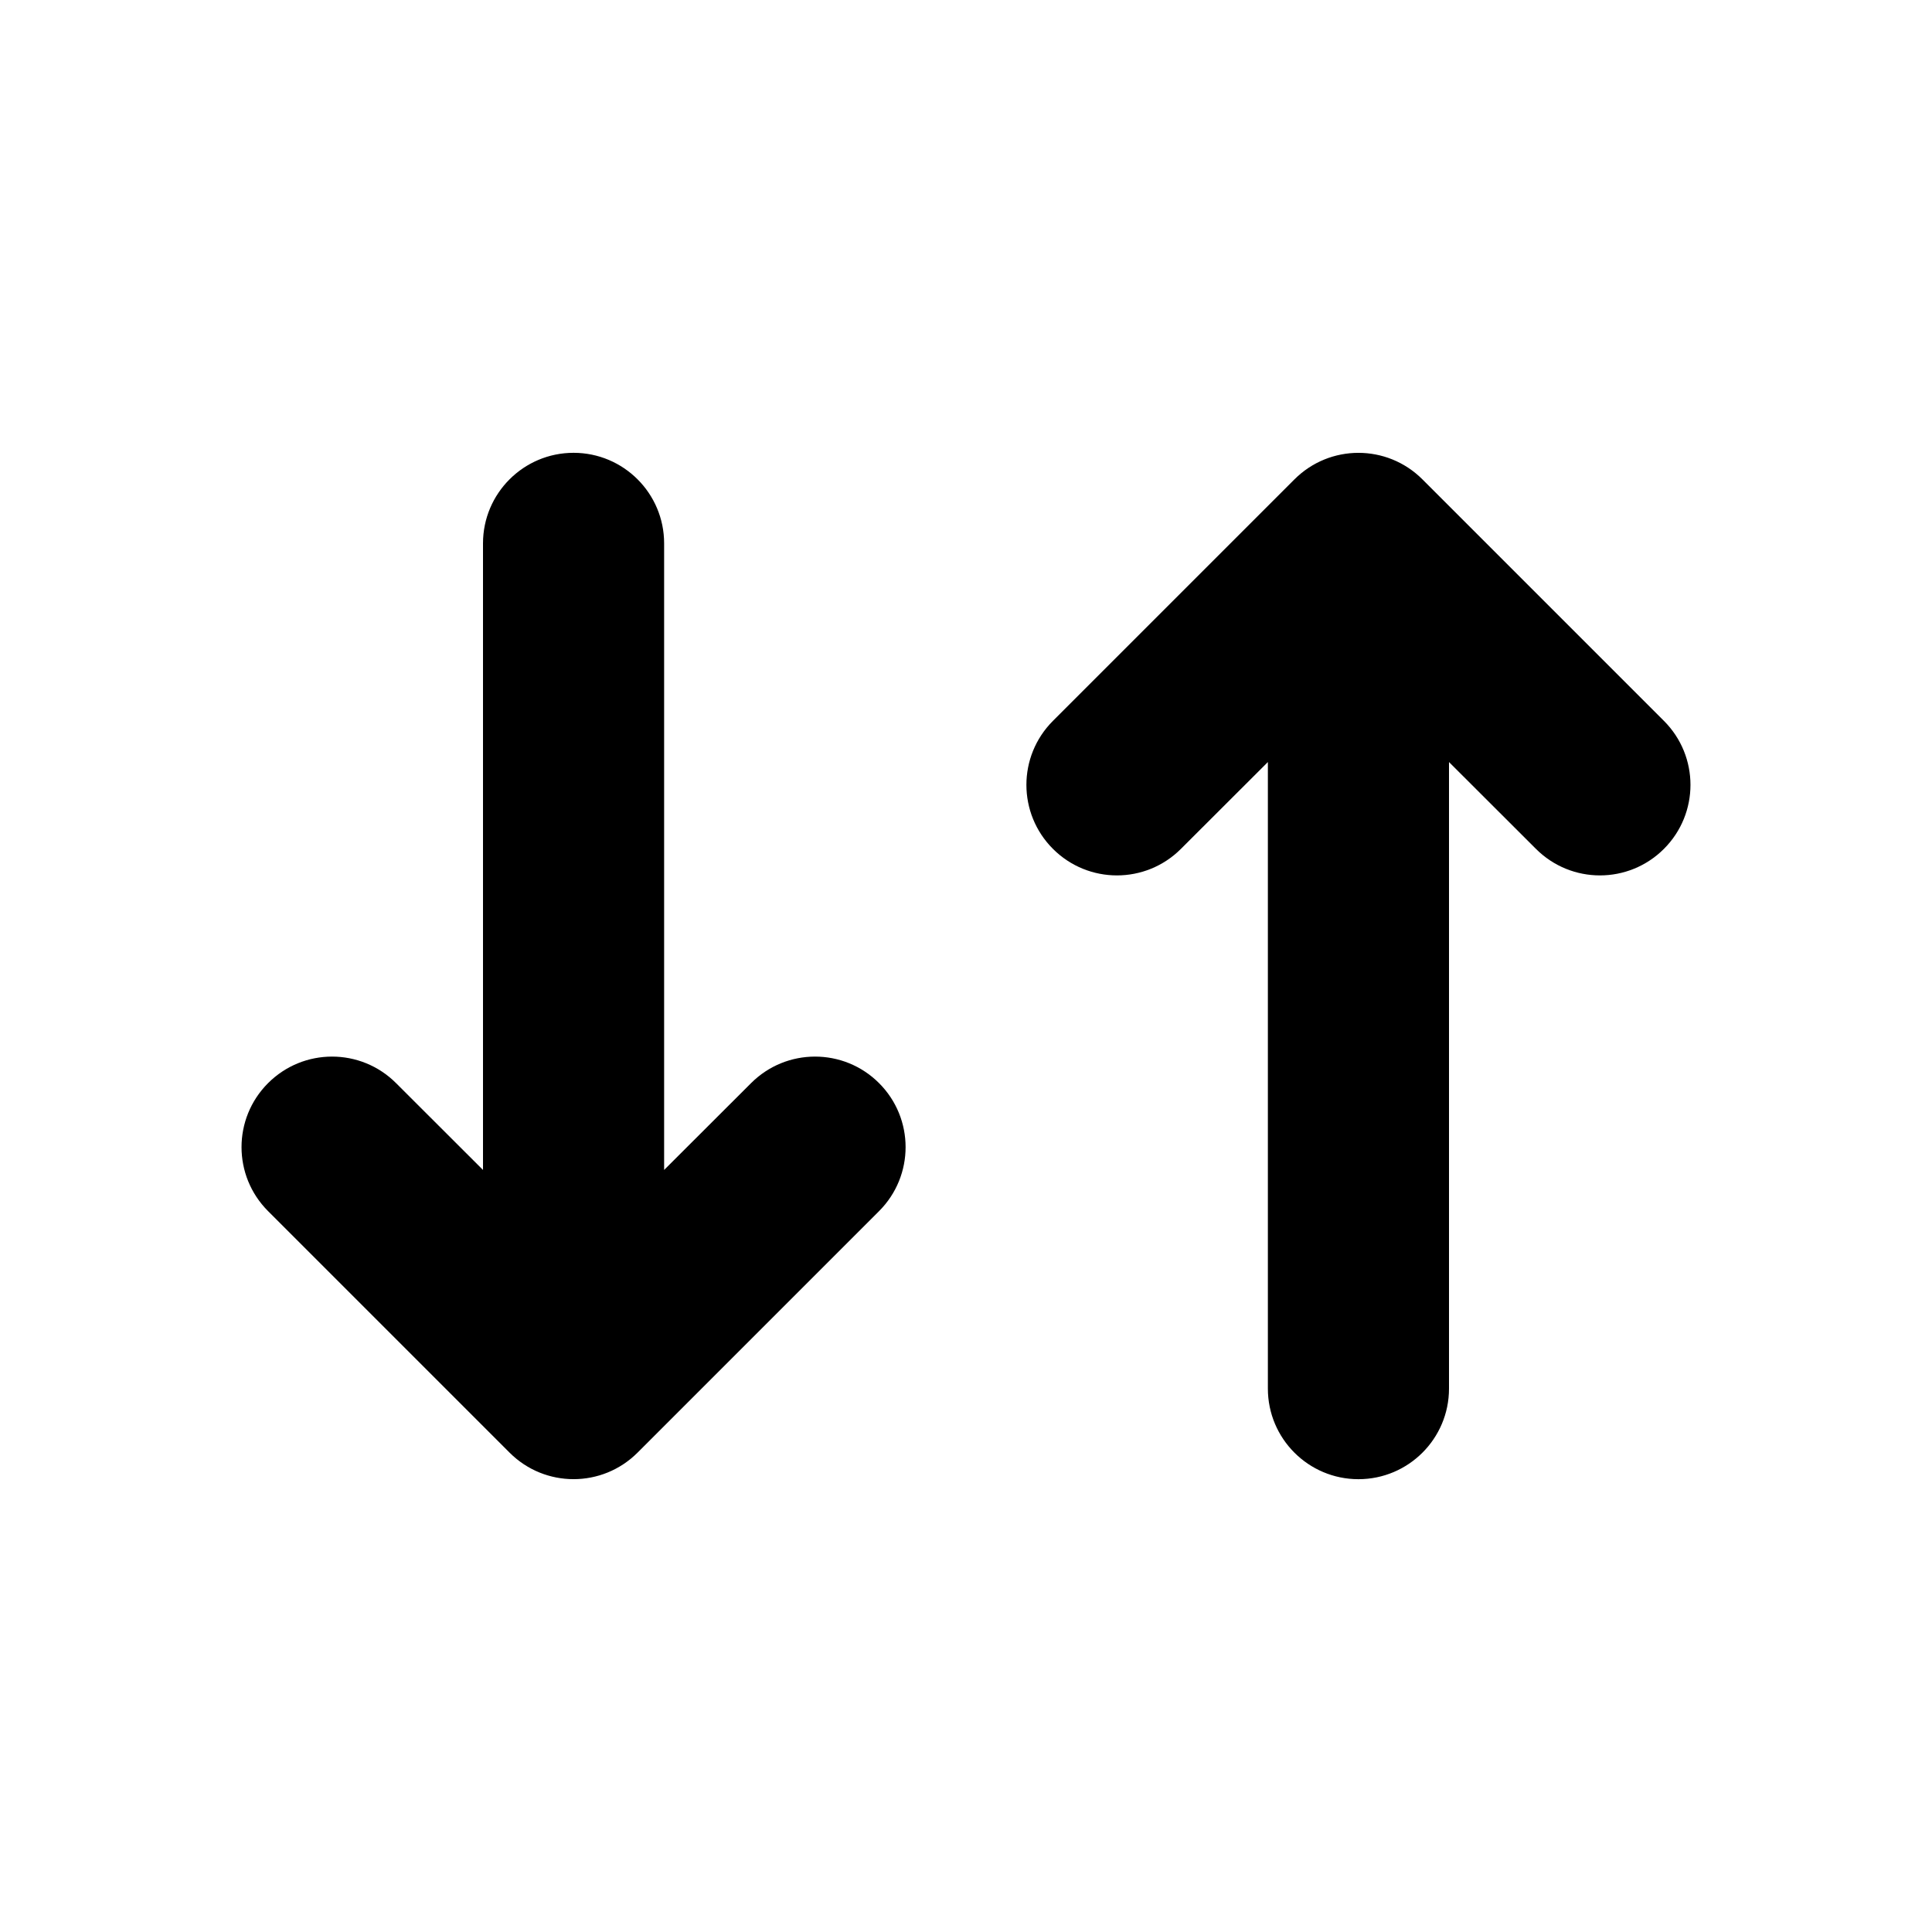
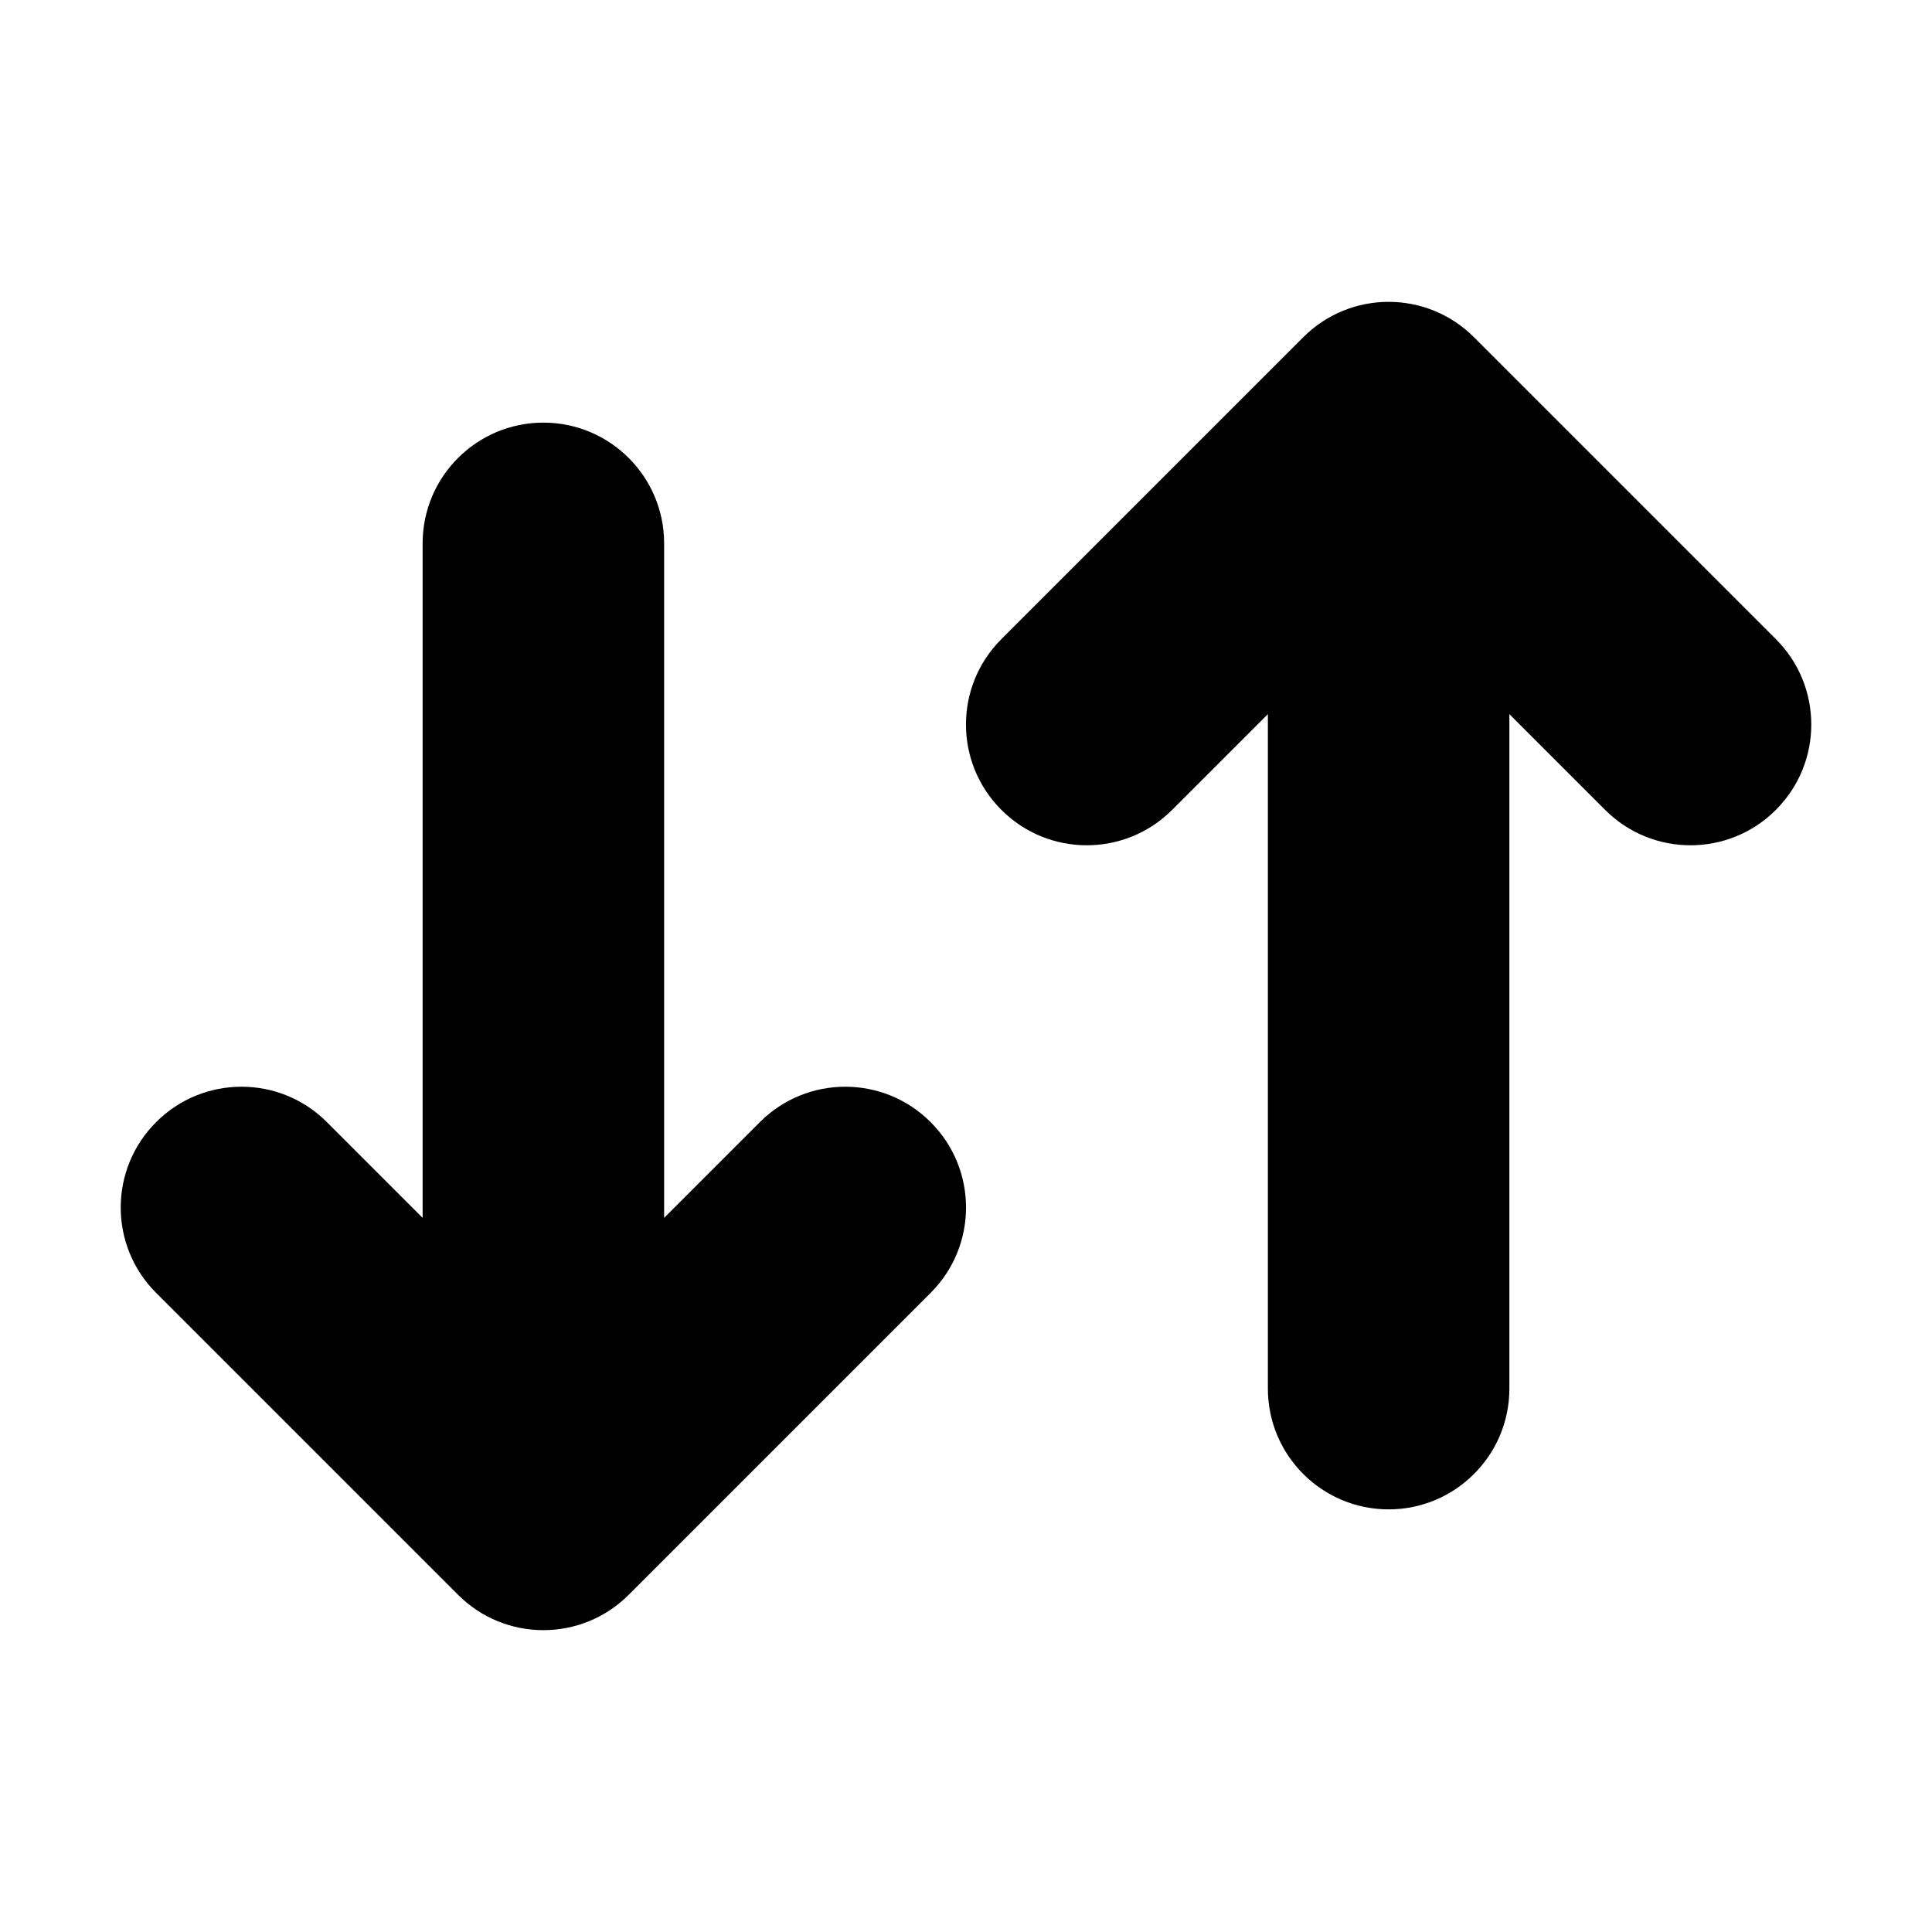
<svg xmlns="http://www.w3.org/2000/svg" width="16" height="16" viewBox="0 0 16 16" fill="none">
-   <path fill-rule="evenodd" clip-rule="evenodd" d="M4.75 3.75C5.164 3.75 5.5 4.086 5.5 4.5L5.5 9.689L6.22 8.97C6.513 8.677 6.987 8.677 7.28 8.97C7.573 9.263 7.573 9.737 7.28 10.03L5.28 12.03C4.987 12.323 4.513 12.323 4.22 12.03L2.22 10.03C1.927 9.737 1.927 9.263 2.22 8.97C2.513 8.677 2.987 8.677 3.28 8.97L4 9.689L4 4.5C4 4.086 4.336 3.75 4.75 3.75ZM10.72 3.97C11.013 3.677 11.487 3.677 11.78 3.97L13.78 5.97C14.073 6.263 14.073 6.737 13.78 7.03C13.487 7.323 13.013 7.323 12.72 7.03L12 6.311L12 11.5C12 11.914 11.664 12.25 11.25 12.25C10.836 12.25 10.5 11.914 10.5 11.5L10.5 6.311L9.78 7.03C9.487 7.323 9.013 7.323 8.72 7.03C8.427 6.737 8.427 6.263 8.72 5.97L10.72 3.97Z" fill="currentColor" />
+   <path d="M12.207 2.793C11.817 2.402 11.183 2.402 10.793 2.793L8.293 5.293C7.902 5.683 7.902 6.317 8.293 6.707C8.683 7.098 9.317 7.098 9.707 6.707L10.5 5.914V11.5C10.5 12.052 10.948 12.5 11.5 12.5C12.052 12.5 12.5 12.052 12.5 11.5V5.914L13.293 6.707C13.683 7.098 14.317 7.098 14.707 6.707C15.098 6.317 15.098 5.683 14.707 5.293L12.207 2.793Z" fill="currentColor" />
+   <path d="M3.5 10.086V4.5C3.5 3.948 3.948 3.5 4.5 3.5C5.052 3.5 5.5 3.948 5.5 4.5V10.086L6.293 9.293C6.683 8.902 7.317 8.902 7.707 9.293C8.098 9.683 8.098 10.317 7.707 10.707L5.207 13.207C4.817 13.598 4.183 13.598 3.793 13.207L1.293 10.707C0.902 10.317 0.902 9.683 1.293 9.293C1.683 8.902 2.317 8.902 2.707 9.293L3.5 10.086Z" fill="currentColor" />
</svg>
